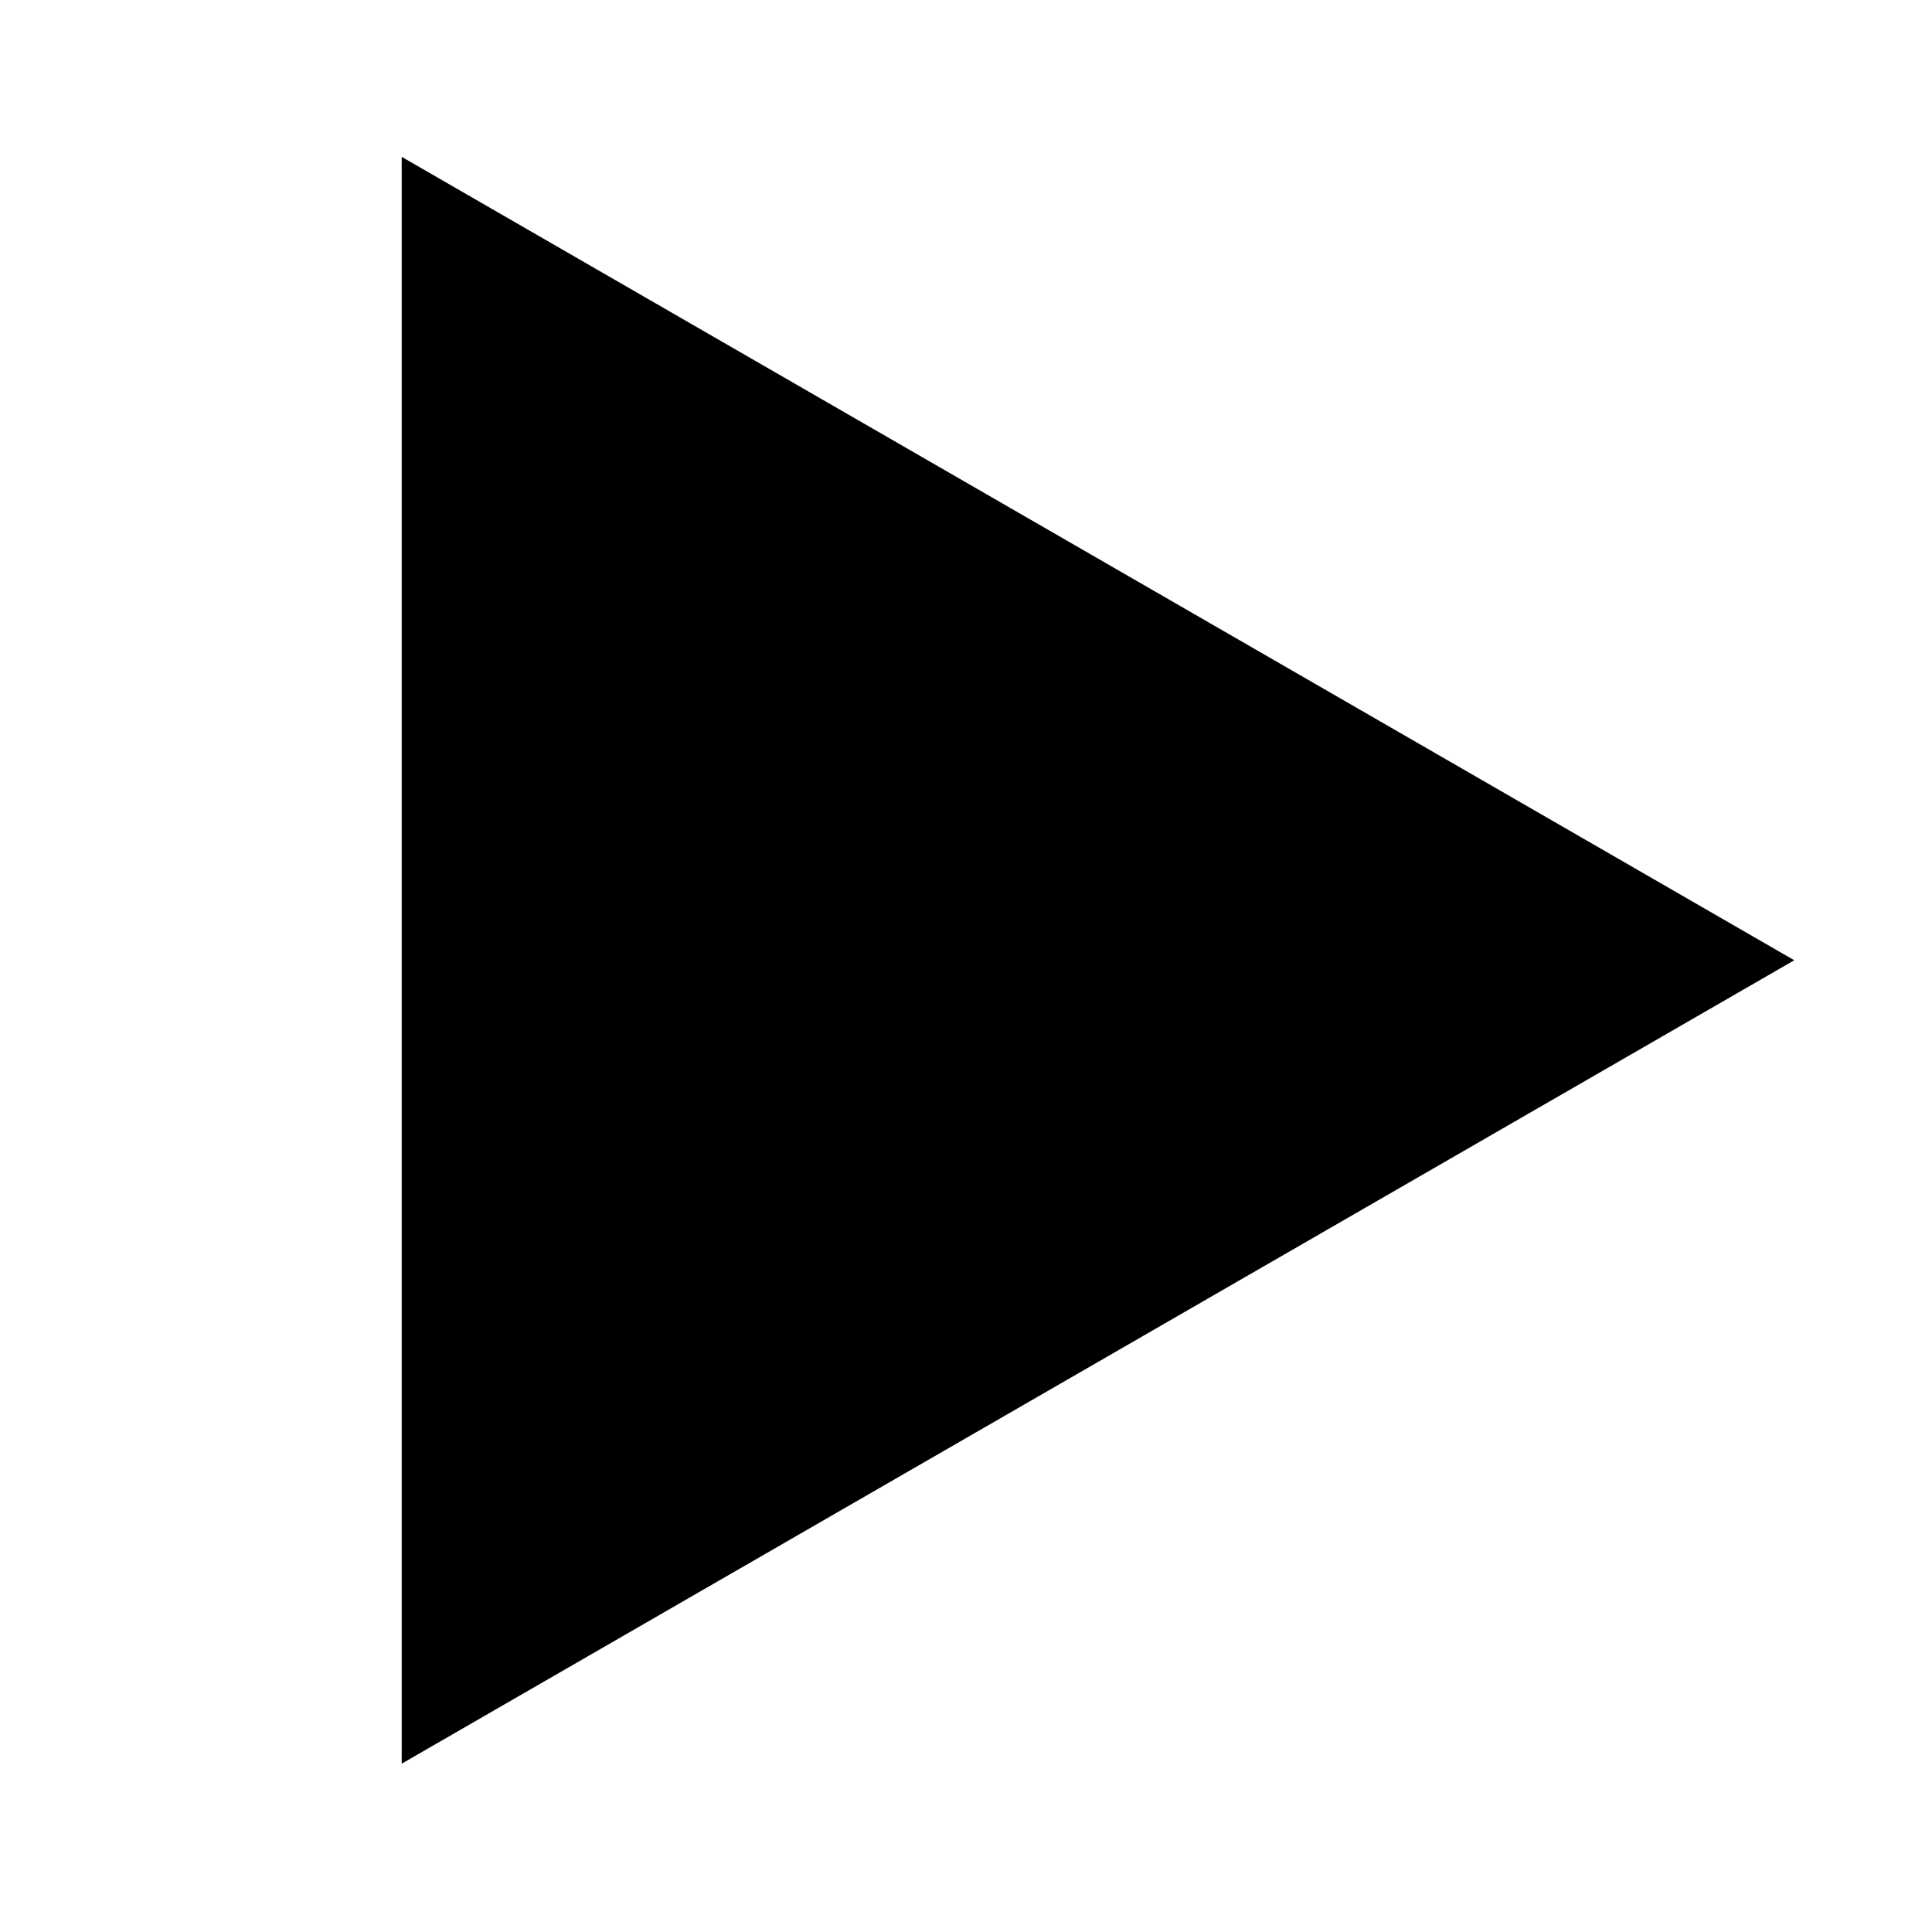
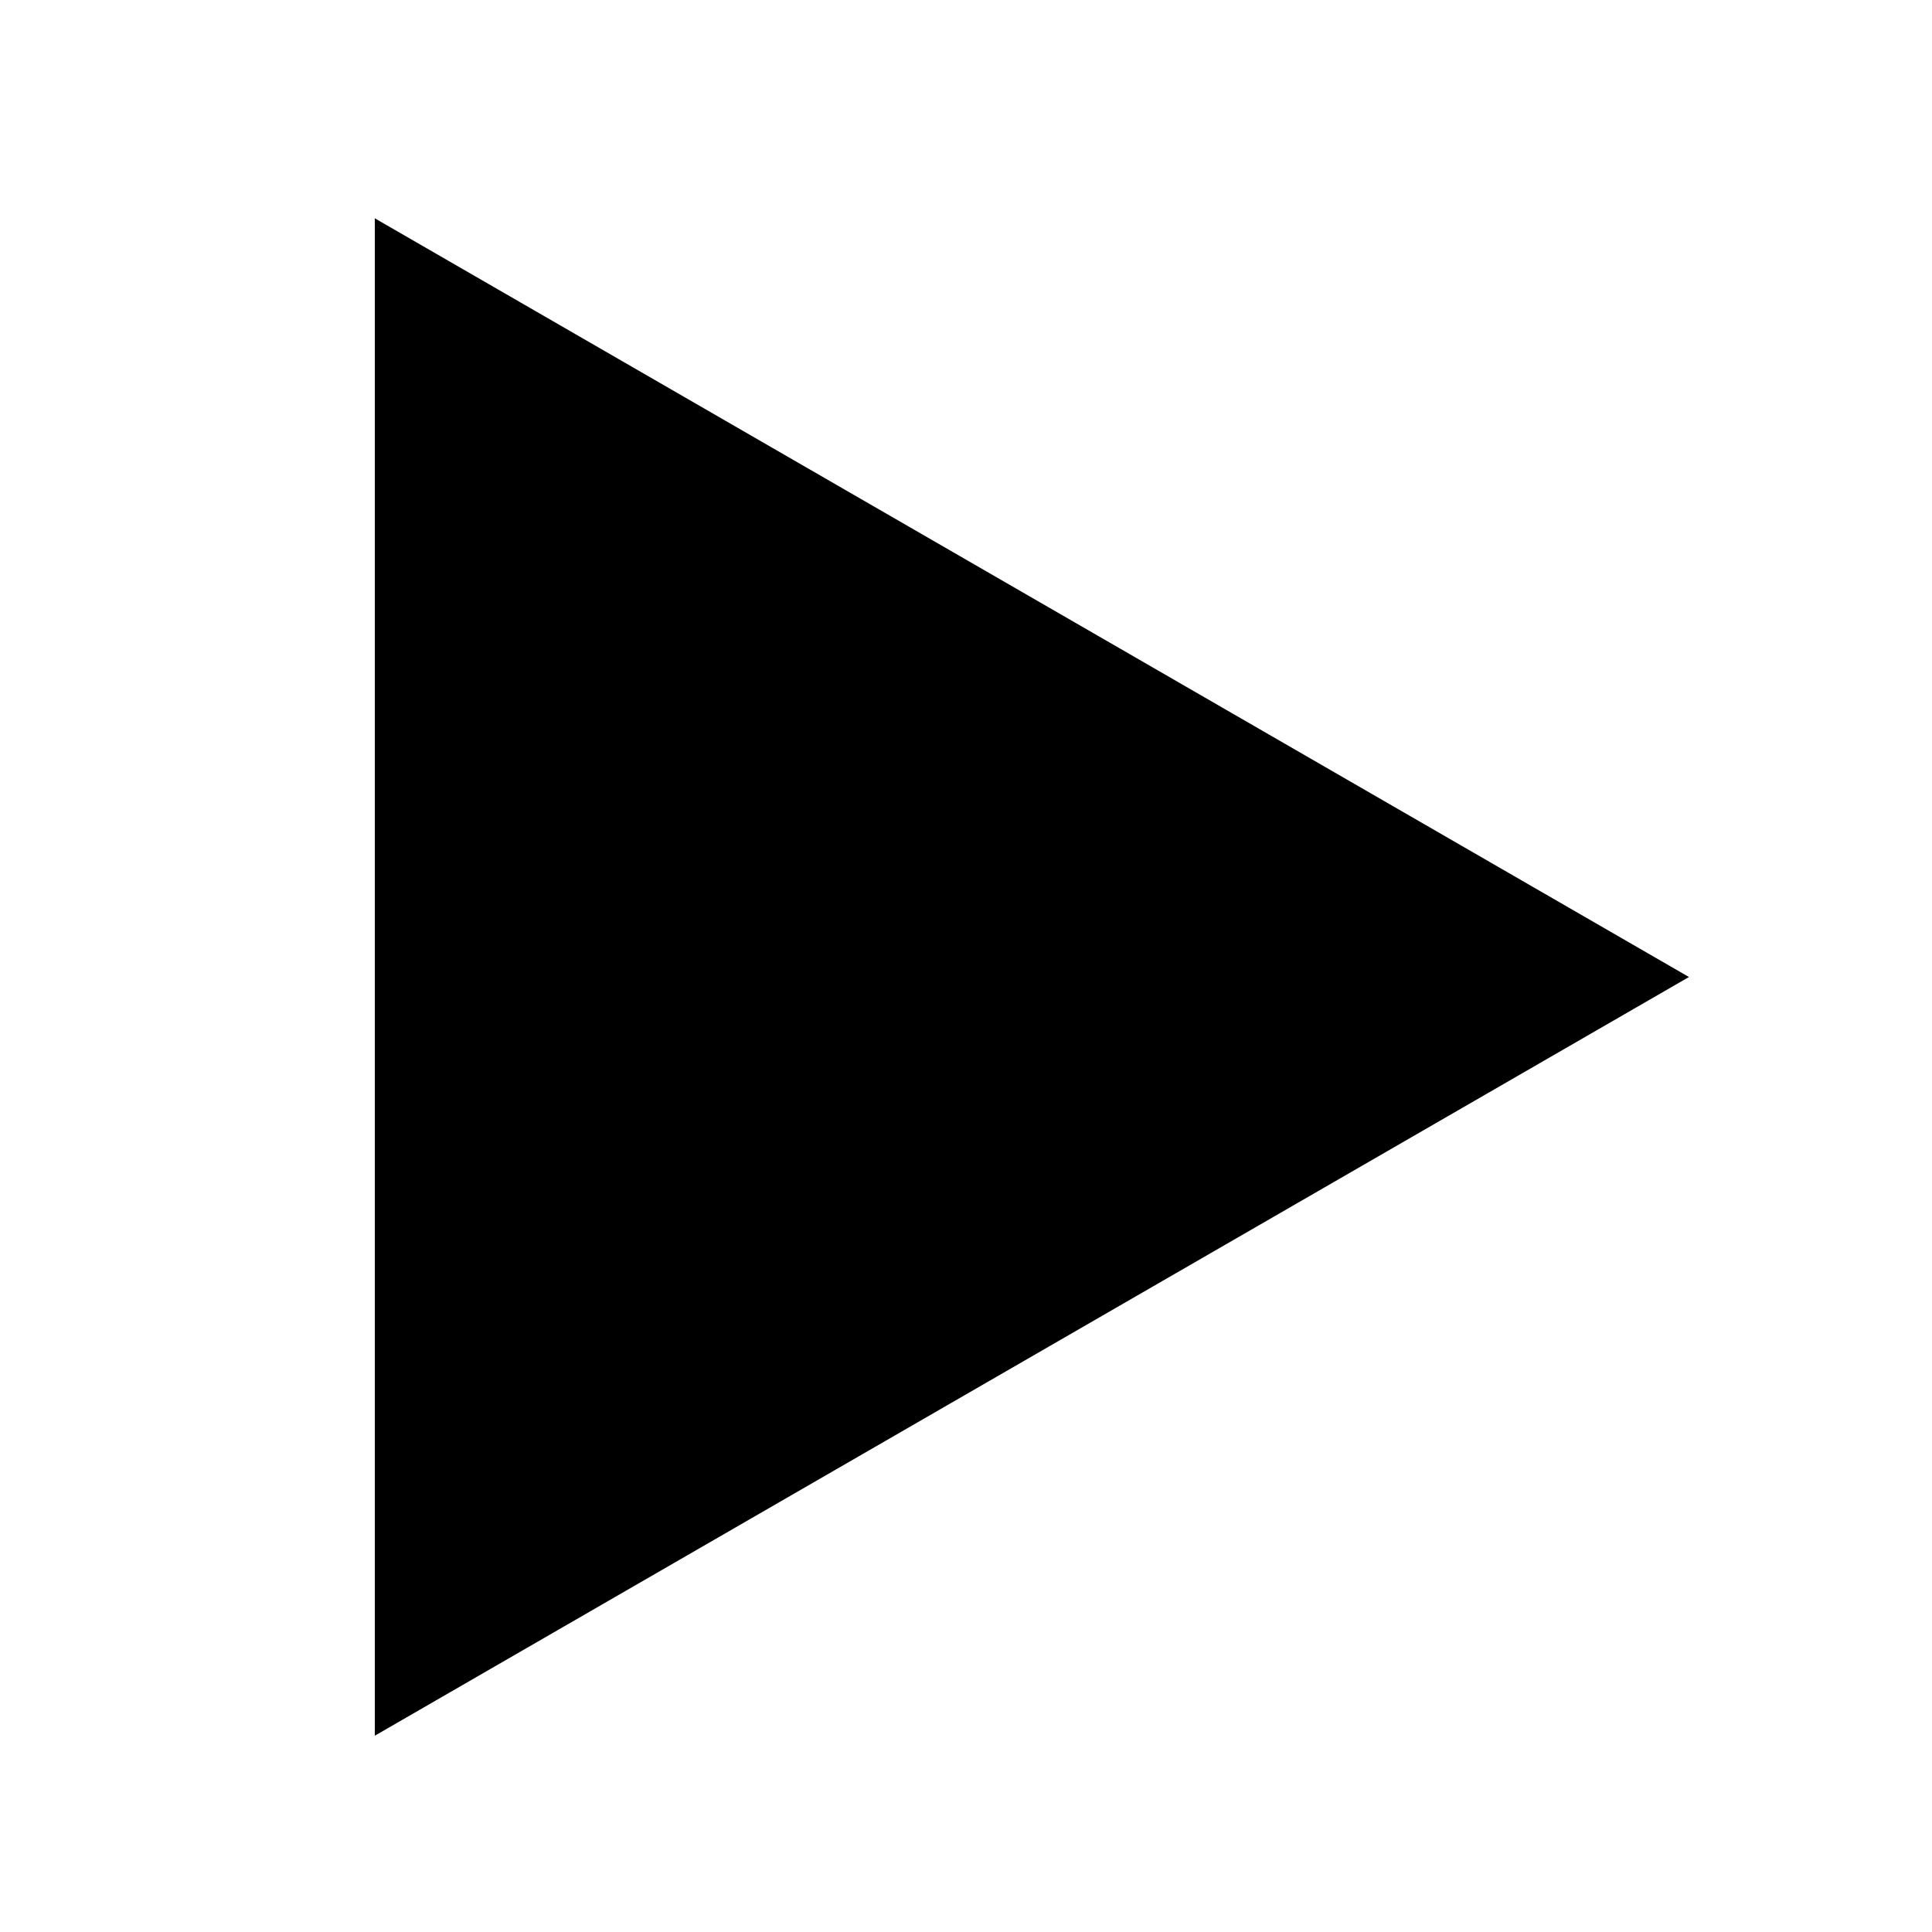
- <svg xmlns="http://www.w3.org/2000/svg" version="1.1" id="Layer_1" x="0px" y="0px" viewBox="0 0 101 101" style="enable-background:new 0 0 101 101;" xml:space="preserve">
-   <g id="XMLID_1_">
-     <polygon id="XMLID_2_" points="21,8.2 93.8,50.2 21,92.2  " />
+ <svg xmlns="http://www.w3.org/2000/svg" viewBox="0 0 100 100">
+   <defs>
+     <style>
+       .a {
+         fill: none;
+       }
+     </style>
+   </defs>
+   <g>
+     <rect class="a" y="0.57" width="100" height="100" />
+     <polygon points="87.42 50.57 19.4 89.84 19.4 11.3 87.42 50.57" />
  </g>
</svg>
